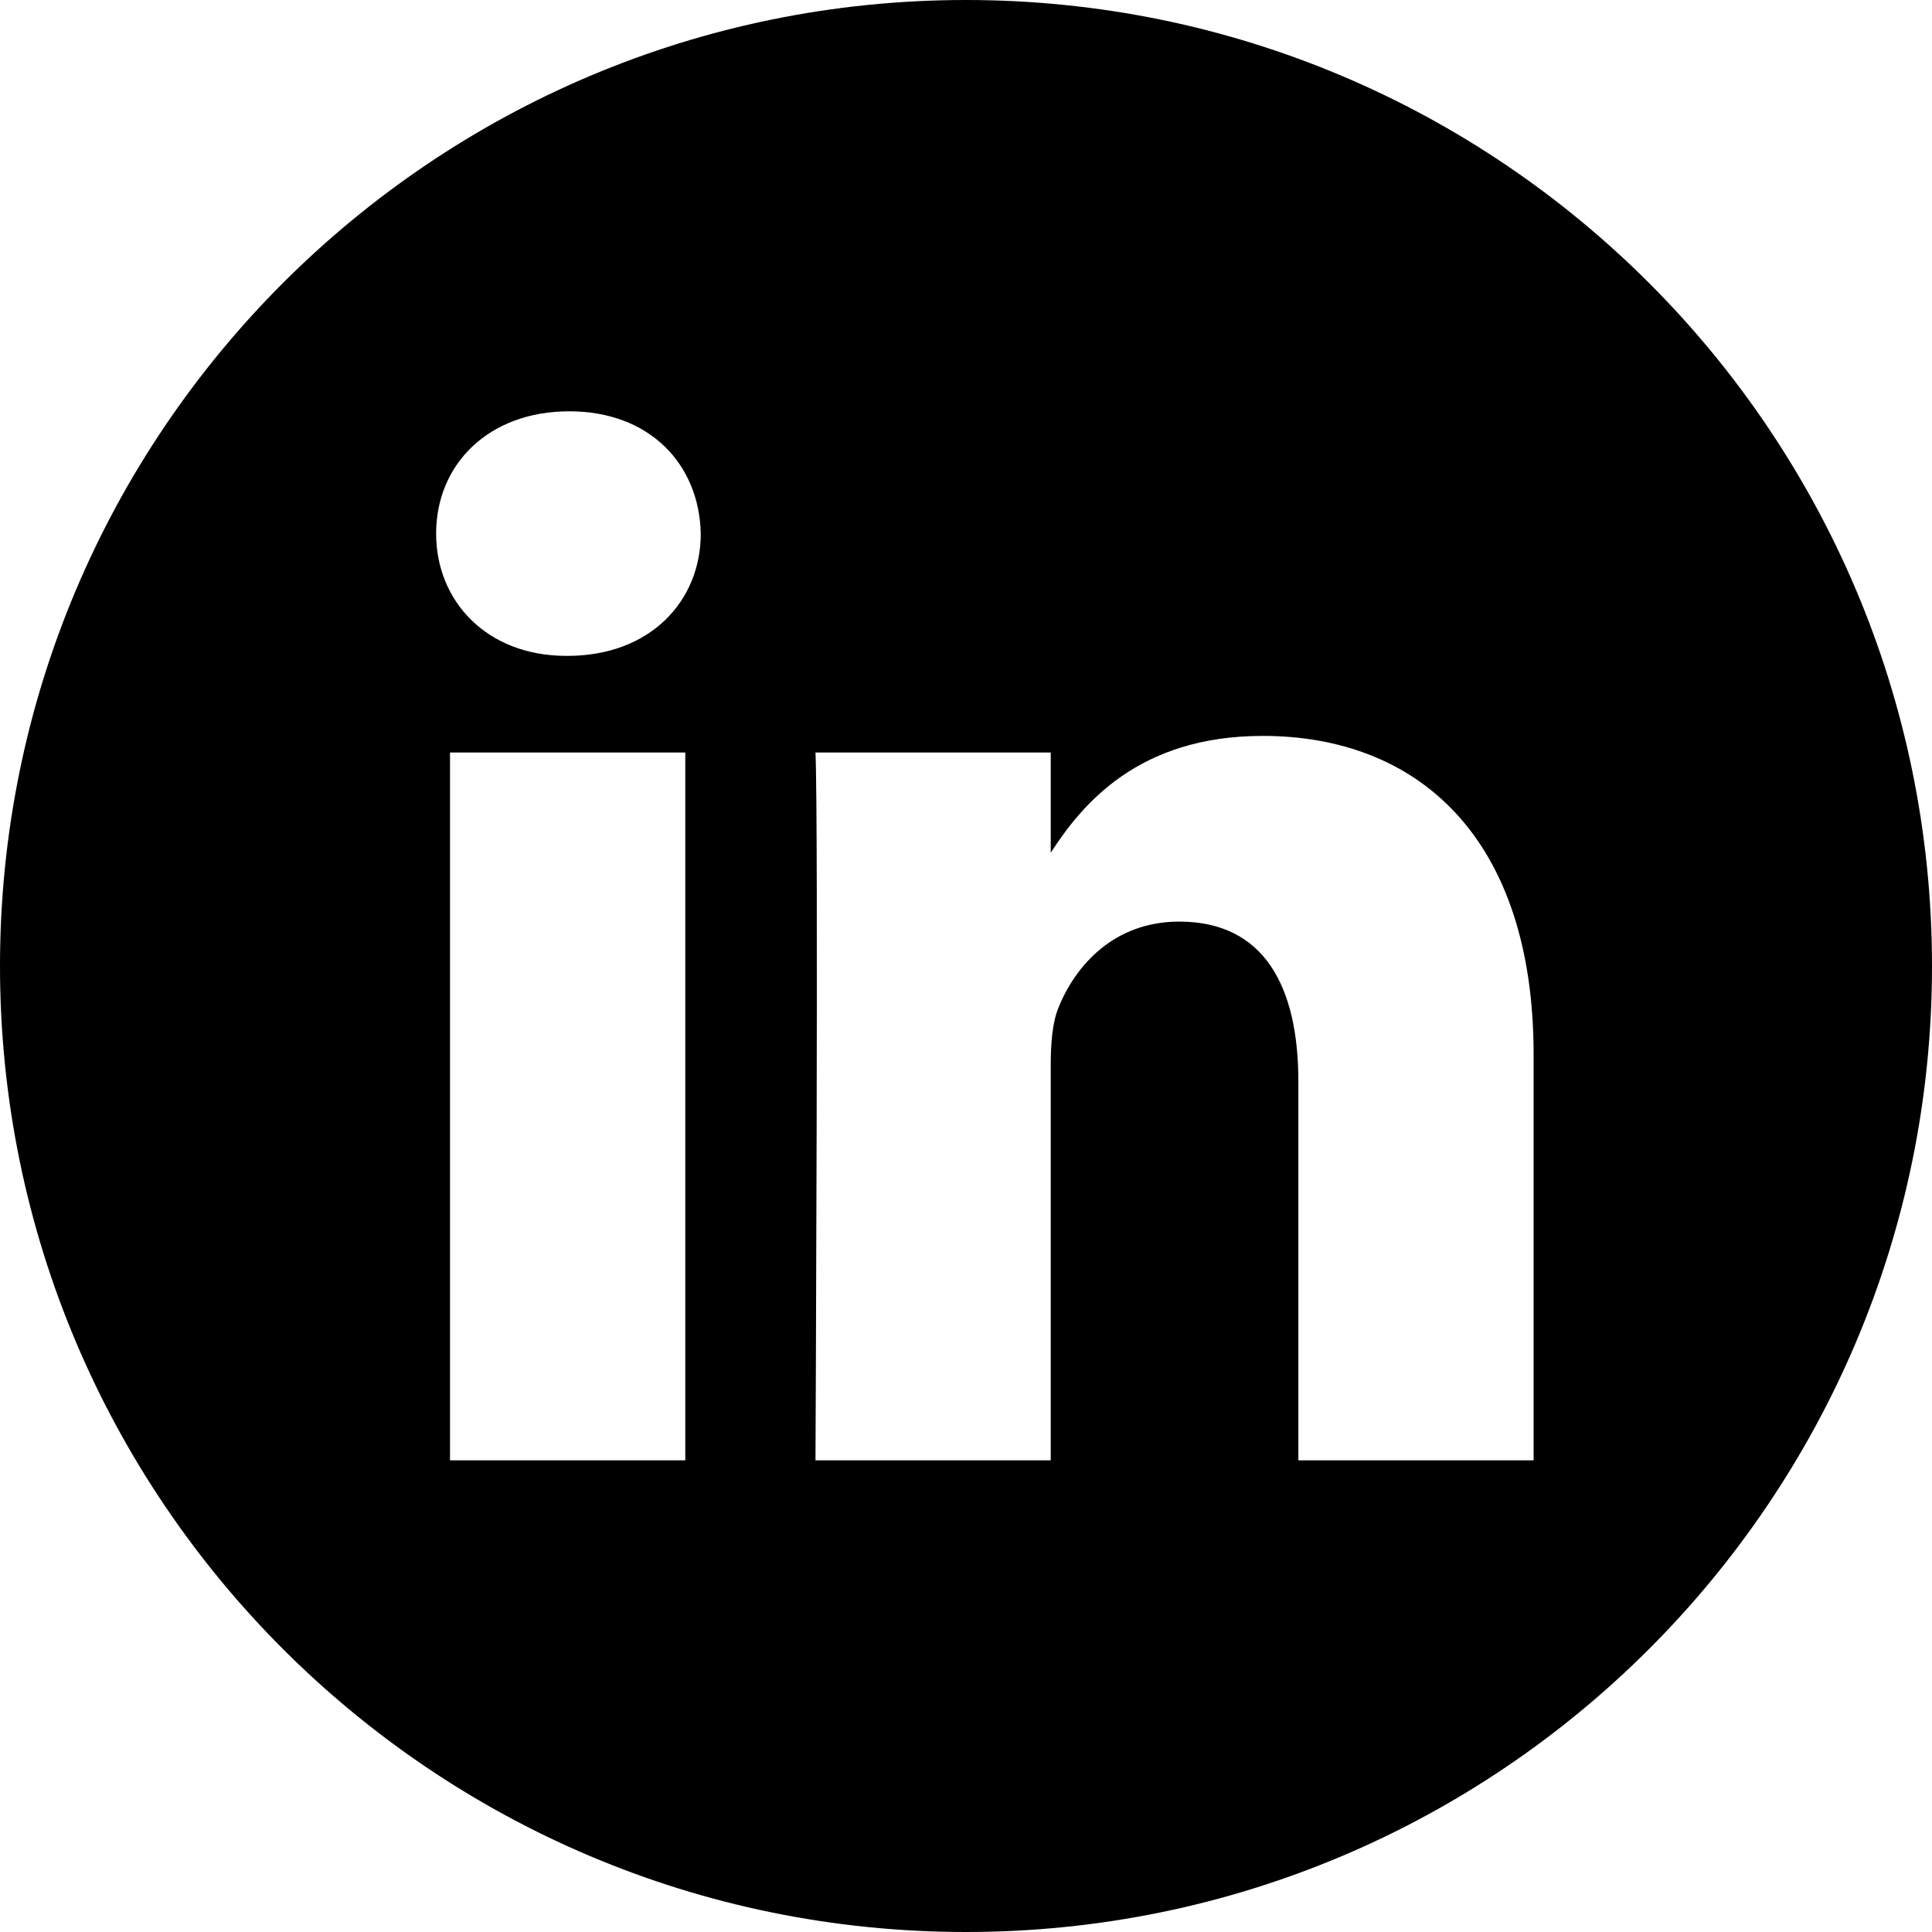
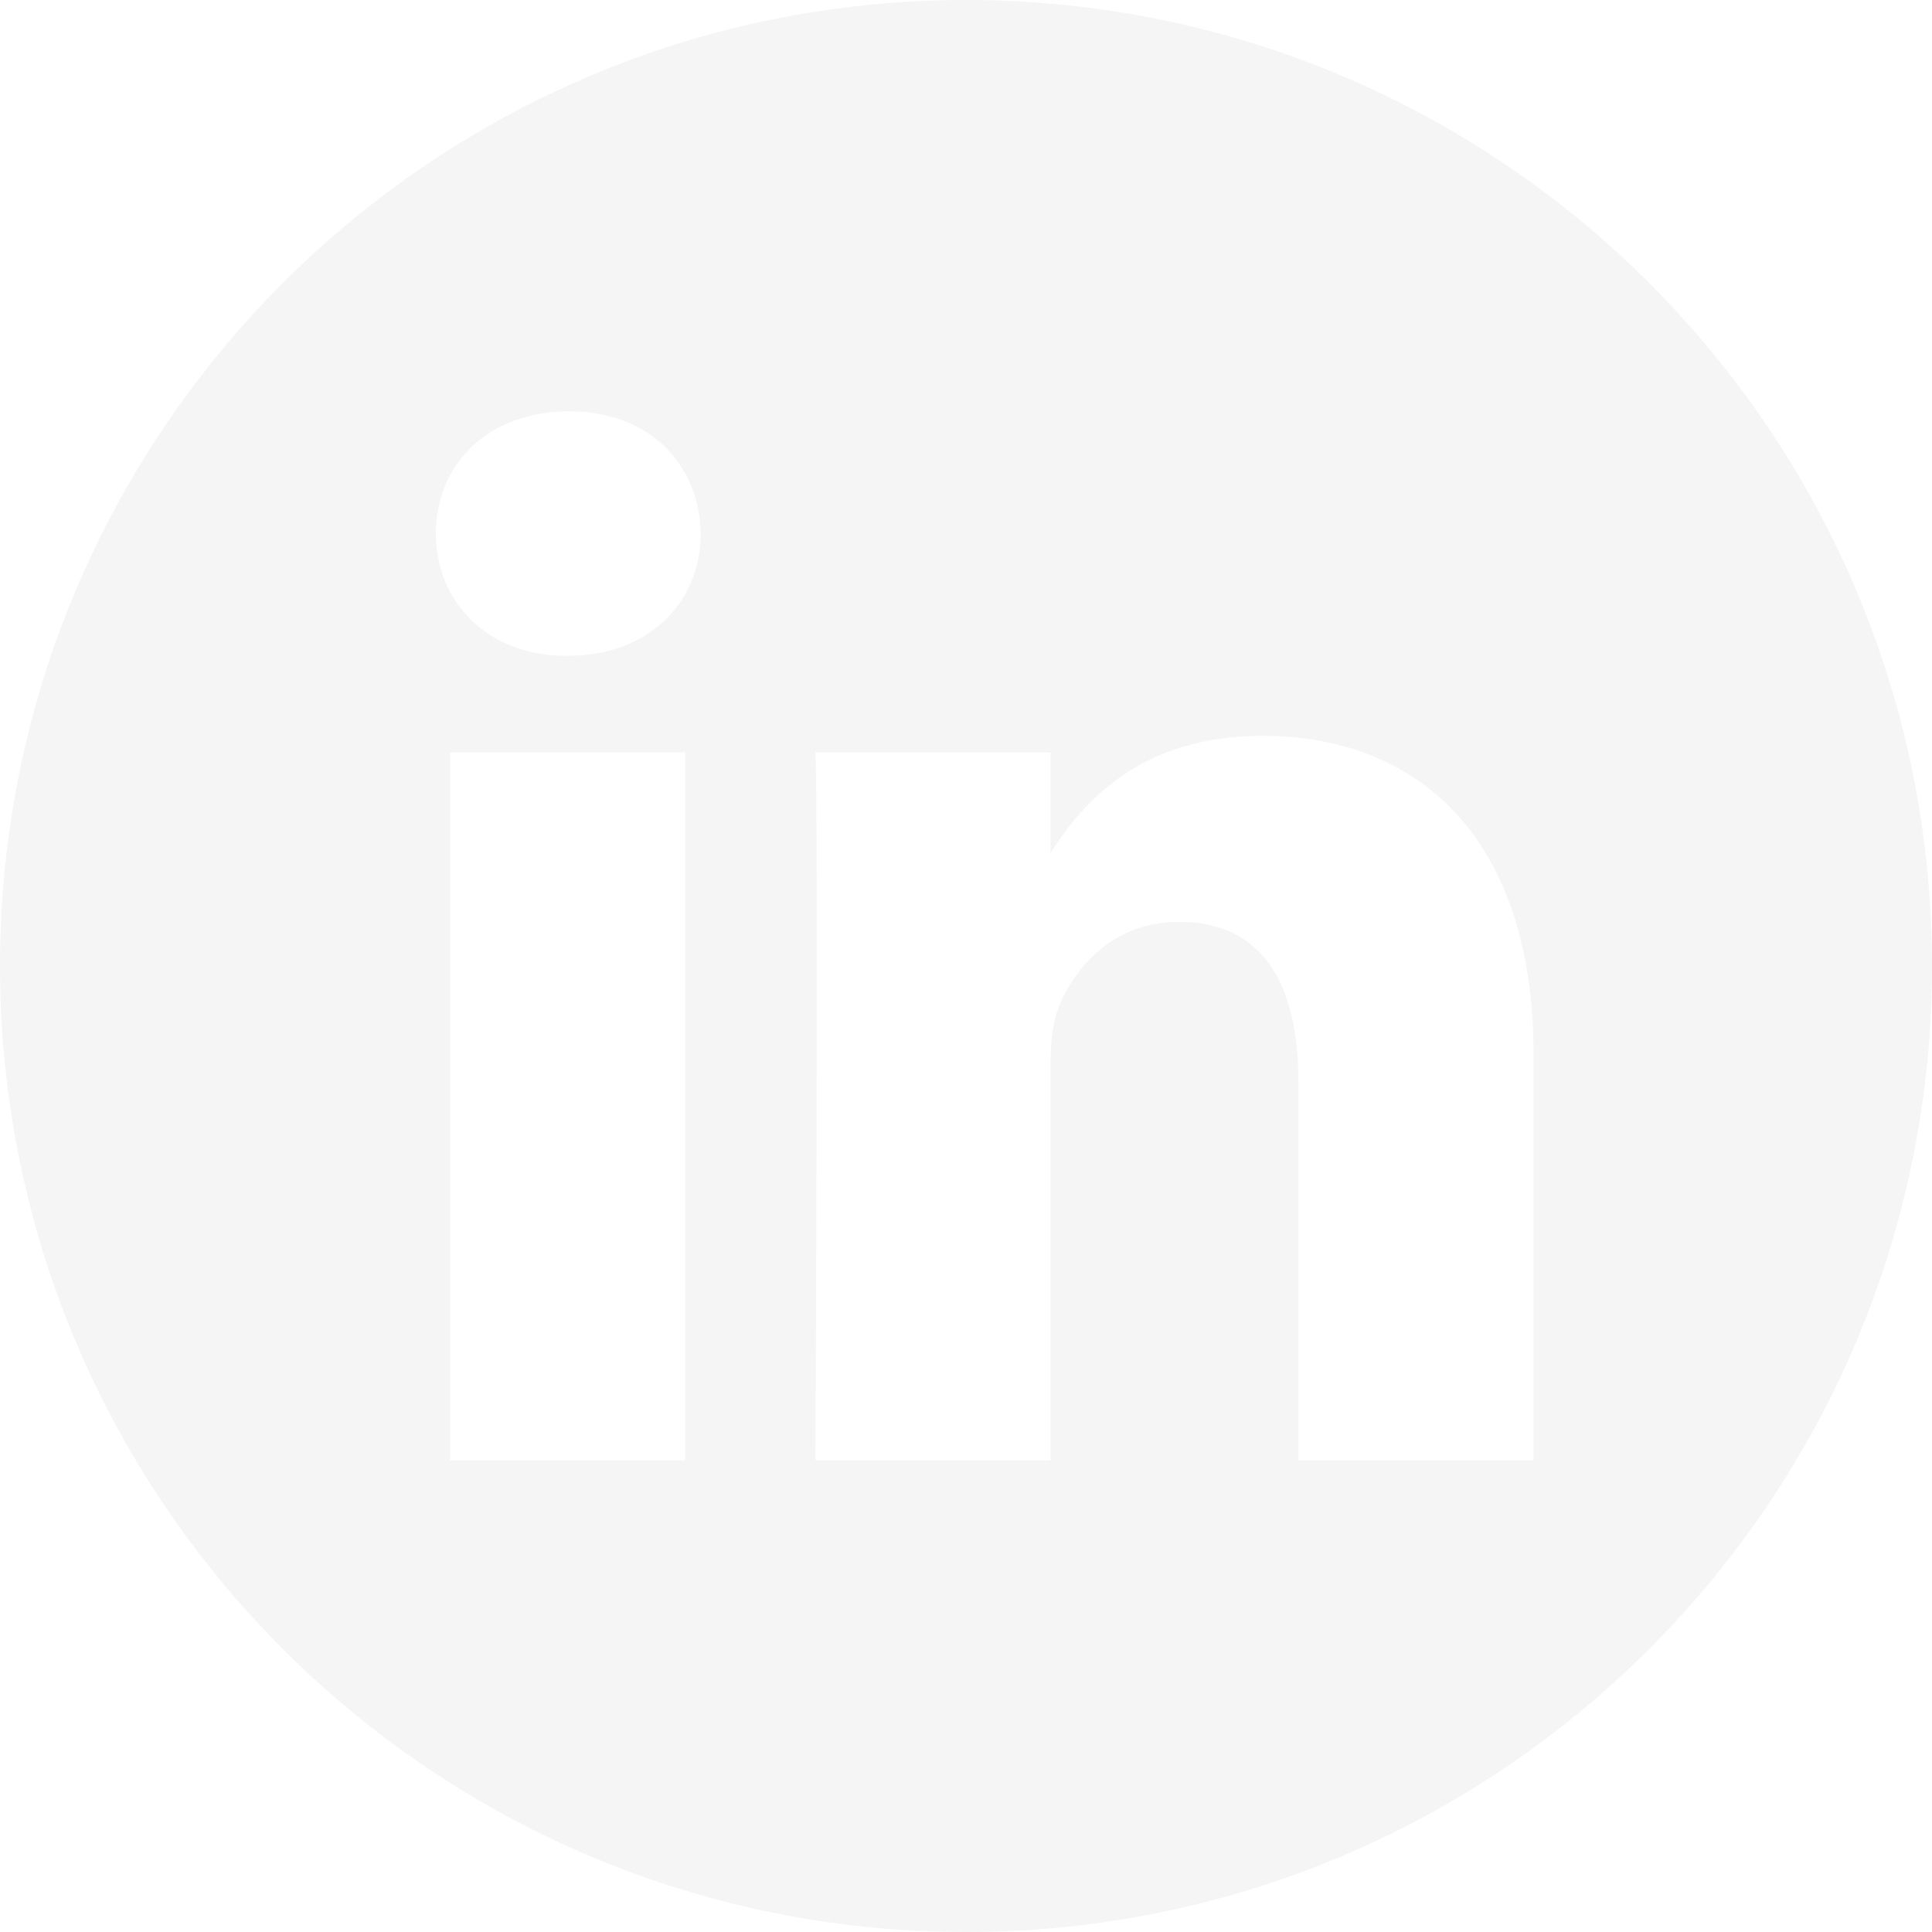
- <svg xmlns="http://www.w3.org/2000/svg" height="512pt" viewBox="0 0 512 512" width="512pt">
-   <path d="m256 0c-141.363 0-256 114.637-256 256s114.637 256 256 256 256-114.637 256-256-114.637-256-256-256zm-74.391 387h-62.348v-187.574h62.348zm-31.172-213.188h-.406c-20.922 0-34.453-14.402-34.453-32.402 0-18.406 13.945-32.41 35.273-32.41 21.328 0 34.453 14.004 34.859 32.41 0 18-13.531 32.402-35.273 32.402zm255.984 213.188h-62.34v-100.348c0-25.219-9.027-42.418-31.586-42.418-17.223 0-27.48 11.602-31.988 22.801-1.648 4.008-2.051 9.609-2.051 15.215v104.75h-62.344s.816-169.977 0-187.574h62.344v26.559c8.285-12.781 23.109-30.961 56.188-30.961 41.02 0 71.777 26.809 71.777 84.422zm0 0" />
+ <svg xmlns="http://www.w3.org/2000/svg" version="1.1" id="Layer_1" x="0px" y="0px" viewBox="-49 141 512 512" style="enable-background:new -49 141 512 512;" xml:space="preserve">
+   <style type="text/css">
+ 	.st0{fill:#F5F5F5;}
+ </style>
+   <path class="st0" d="M207,141C65.6,141-49,255.6-49,397S65.6,653,207,653s256-114.6,256-256S348.4,141,207,141z M132.6,528H70.3  V340.4h62.3V528z M101.4,314.8H101c-20.9,0-34.5-14.4-34.5-32.4c0-18.4,13.9-32.4,35.3-32.4s34.5,14,34.9,32.4  C136.7,300.4,123.2,314.8,101.4,314.8z M357.4,528h-62.3V427.7c0-25.2-9-42.4-31.6-42.4c-17.2,0-27.5,11.6-32,22.8  c-1.6,4-2.1,9.6-2.1,15.2V528h-62.3c0,0,0.8-170,0-187.6h62.3V367c8.3-12.8,23.1-31,56.2-31c41,0,71.8,26.8,71.8,84.4V528z" />
</svg>
